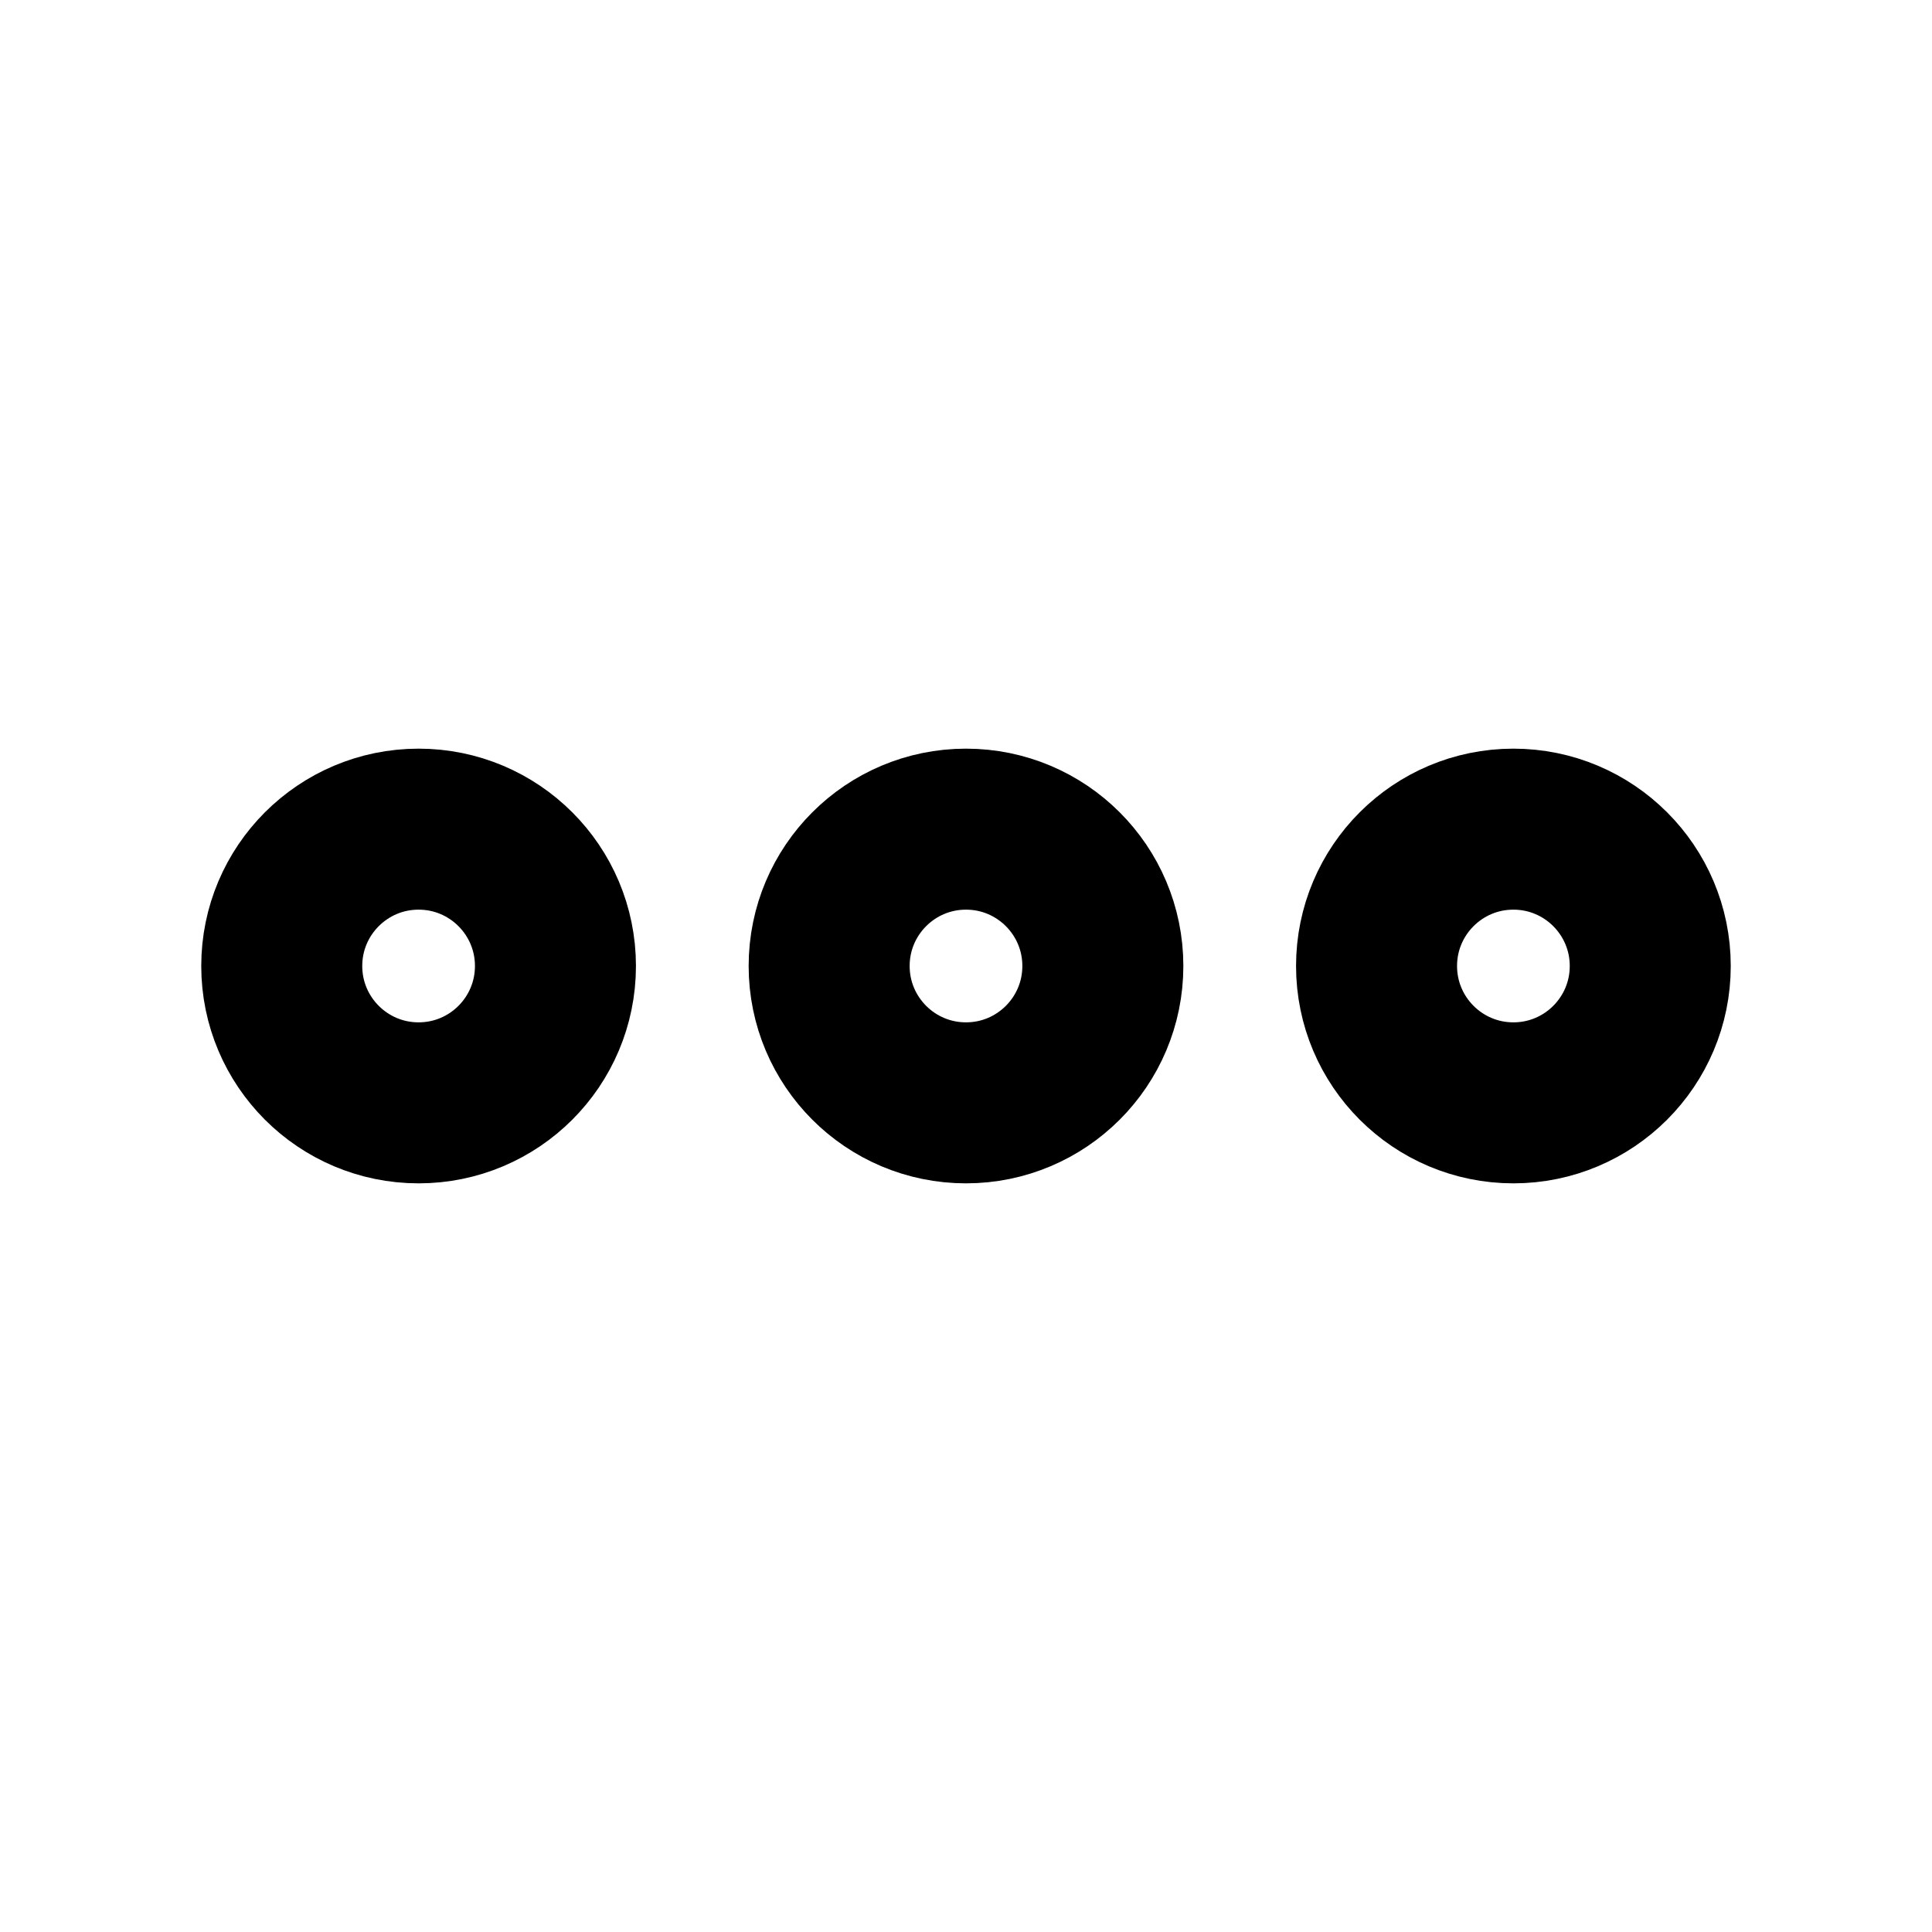
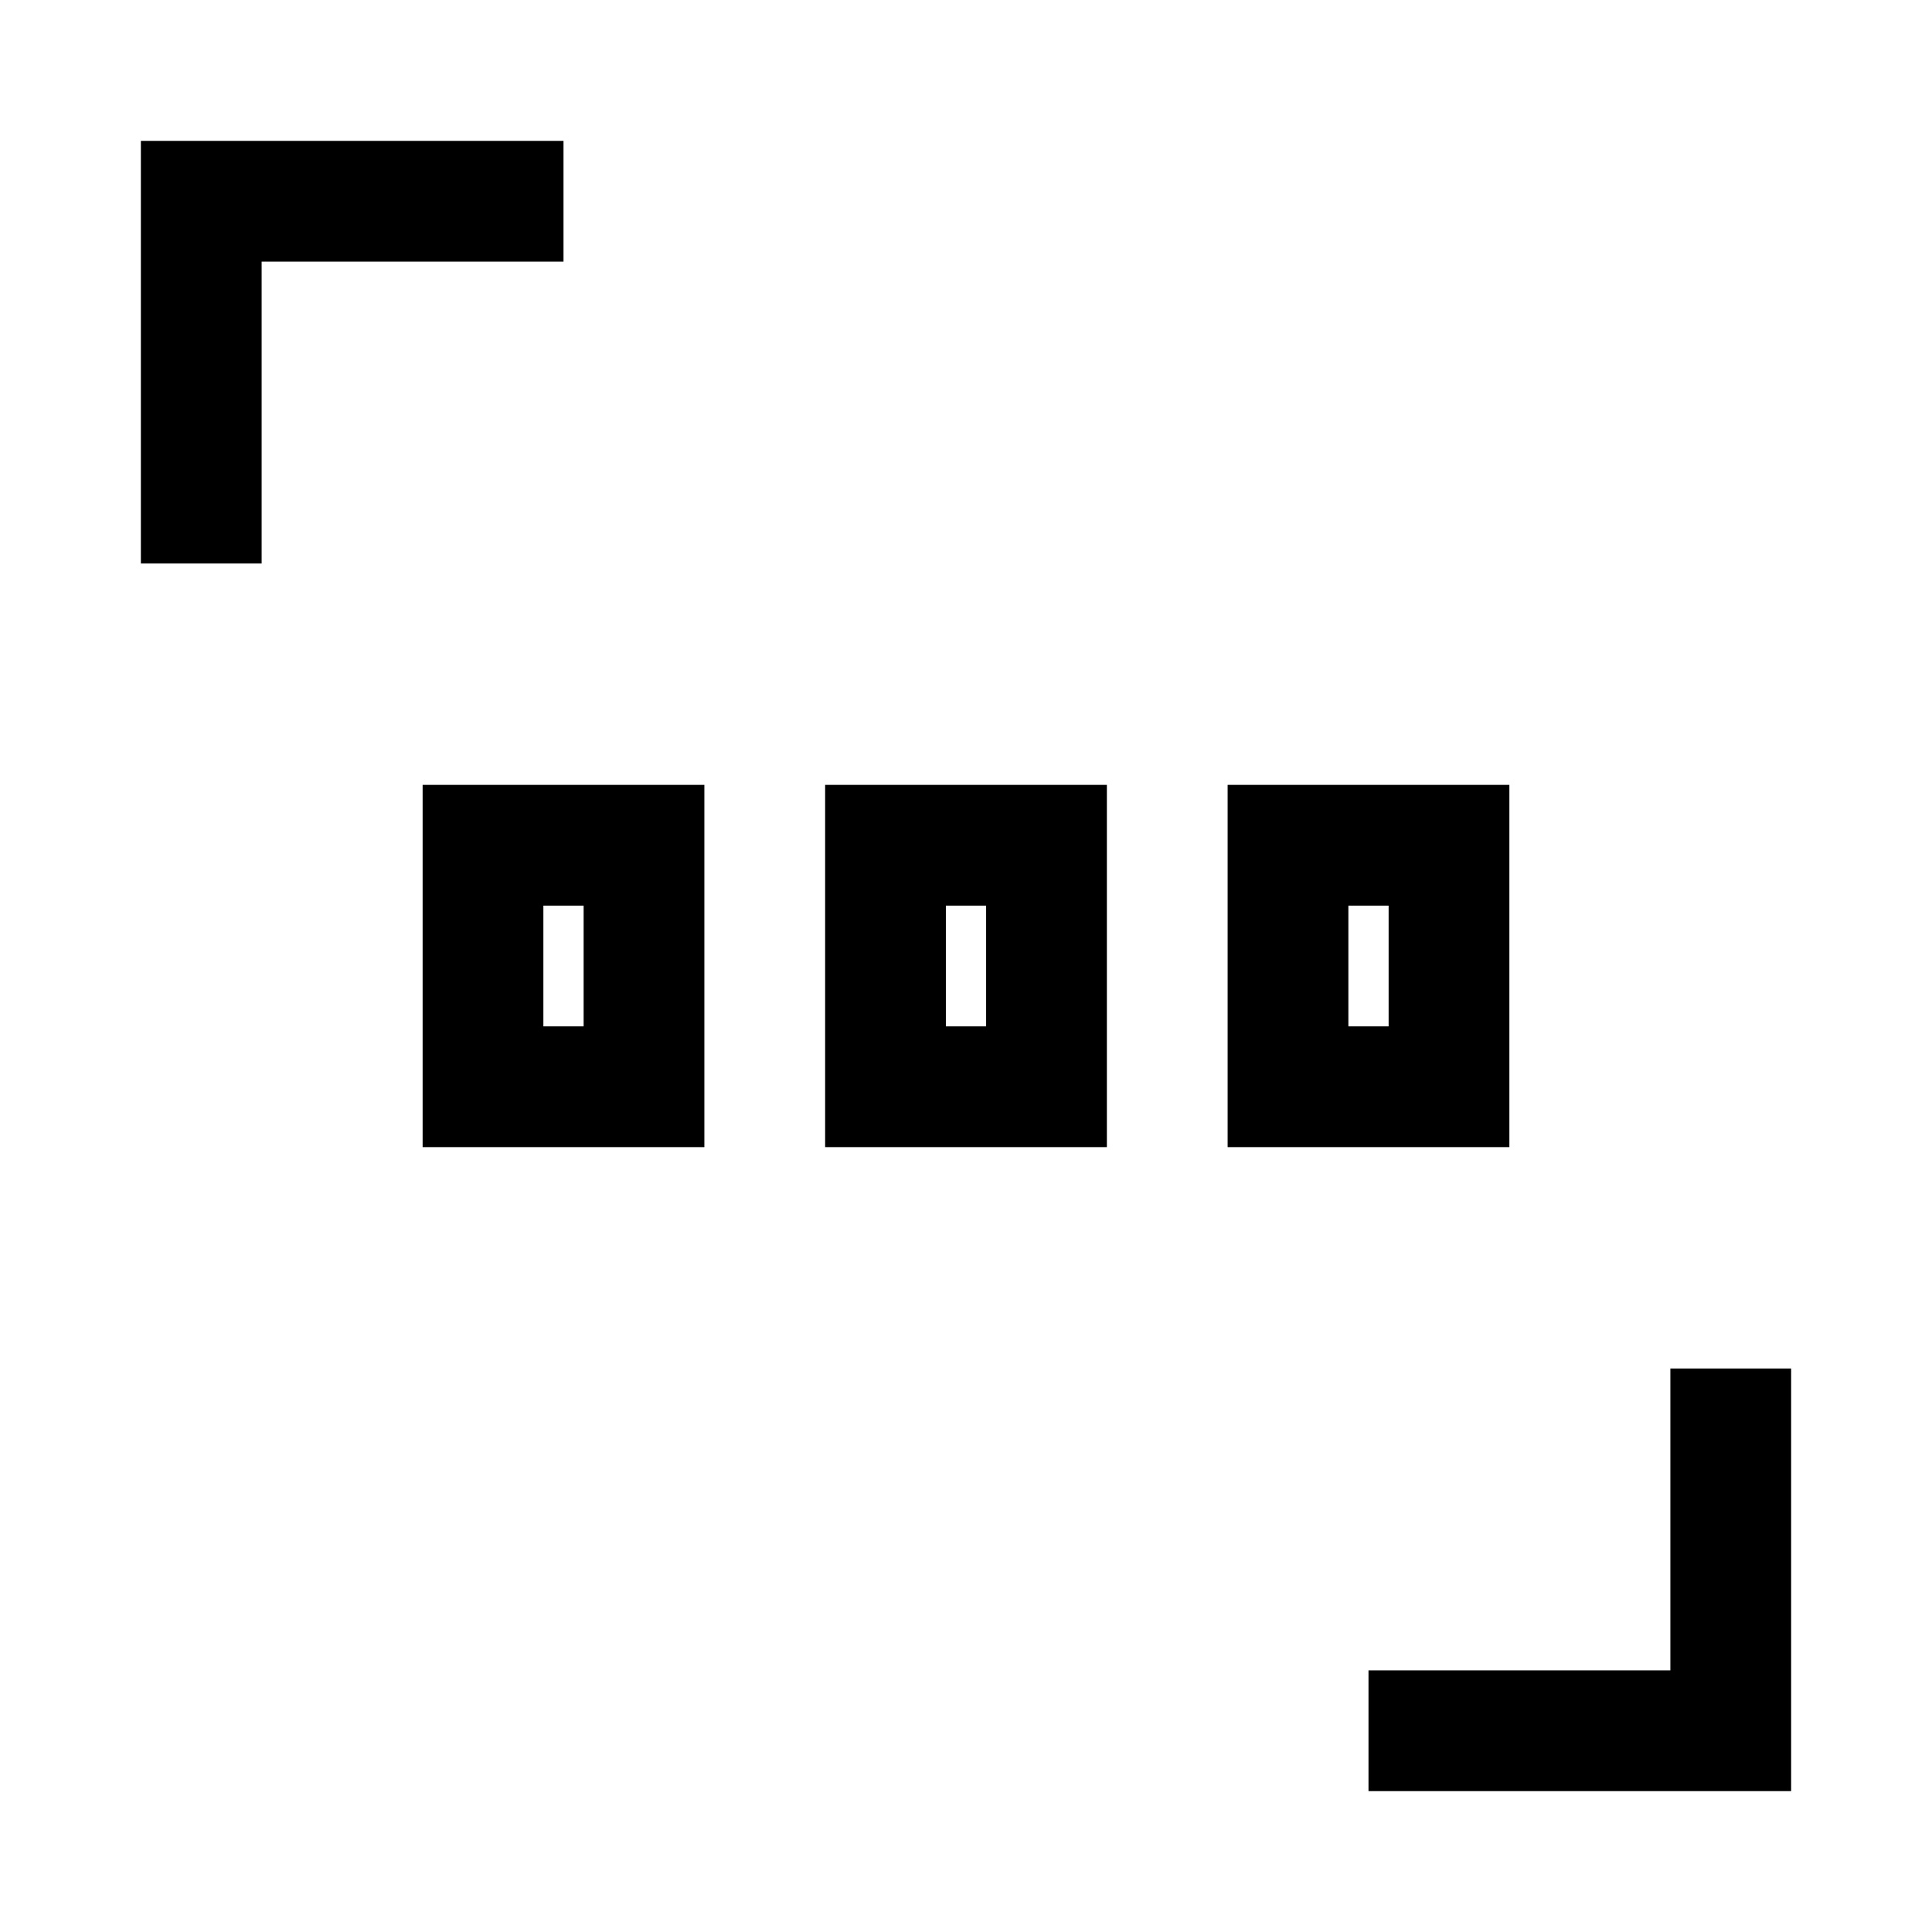
- <svg xmlns="http://www.w3.org/2000/svg" viewBox="0 0 24 24" fill="none" stroke="currentColor" stroke-width="2" stroke-linecap="round" stroke-linejoin="round">
-   <circle cx="5.2" cy="12" r="1.7" />
-   <circle cx="12" cy="12" r="1.7" />
-   <circle cx="18.8" cy="12" r="1.7" />
+ <svg xmlns="http://www.w3.org/2000/svg" viewBox="0 0 24 24" fill="none" stroke="currentColor" stroke-width="1.5" stroke-linecap="butt" stroke-linejoin="miter">
+   <path d="M6 10.5H8V13.5H6Z" />
+   <path d="M11 10.5H13V13.5H11Z" />
+   <path d="M16 10.5H18V13.5H16Z" />
+   <path d="M2.5 7V2.5H7" />
+   <path d="M21.5 17V21.5H17" />
</svg>
